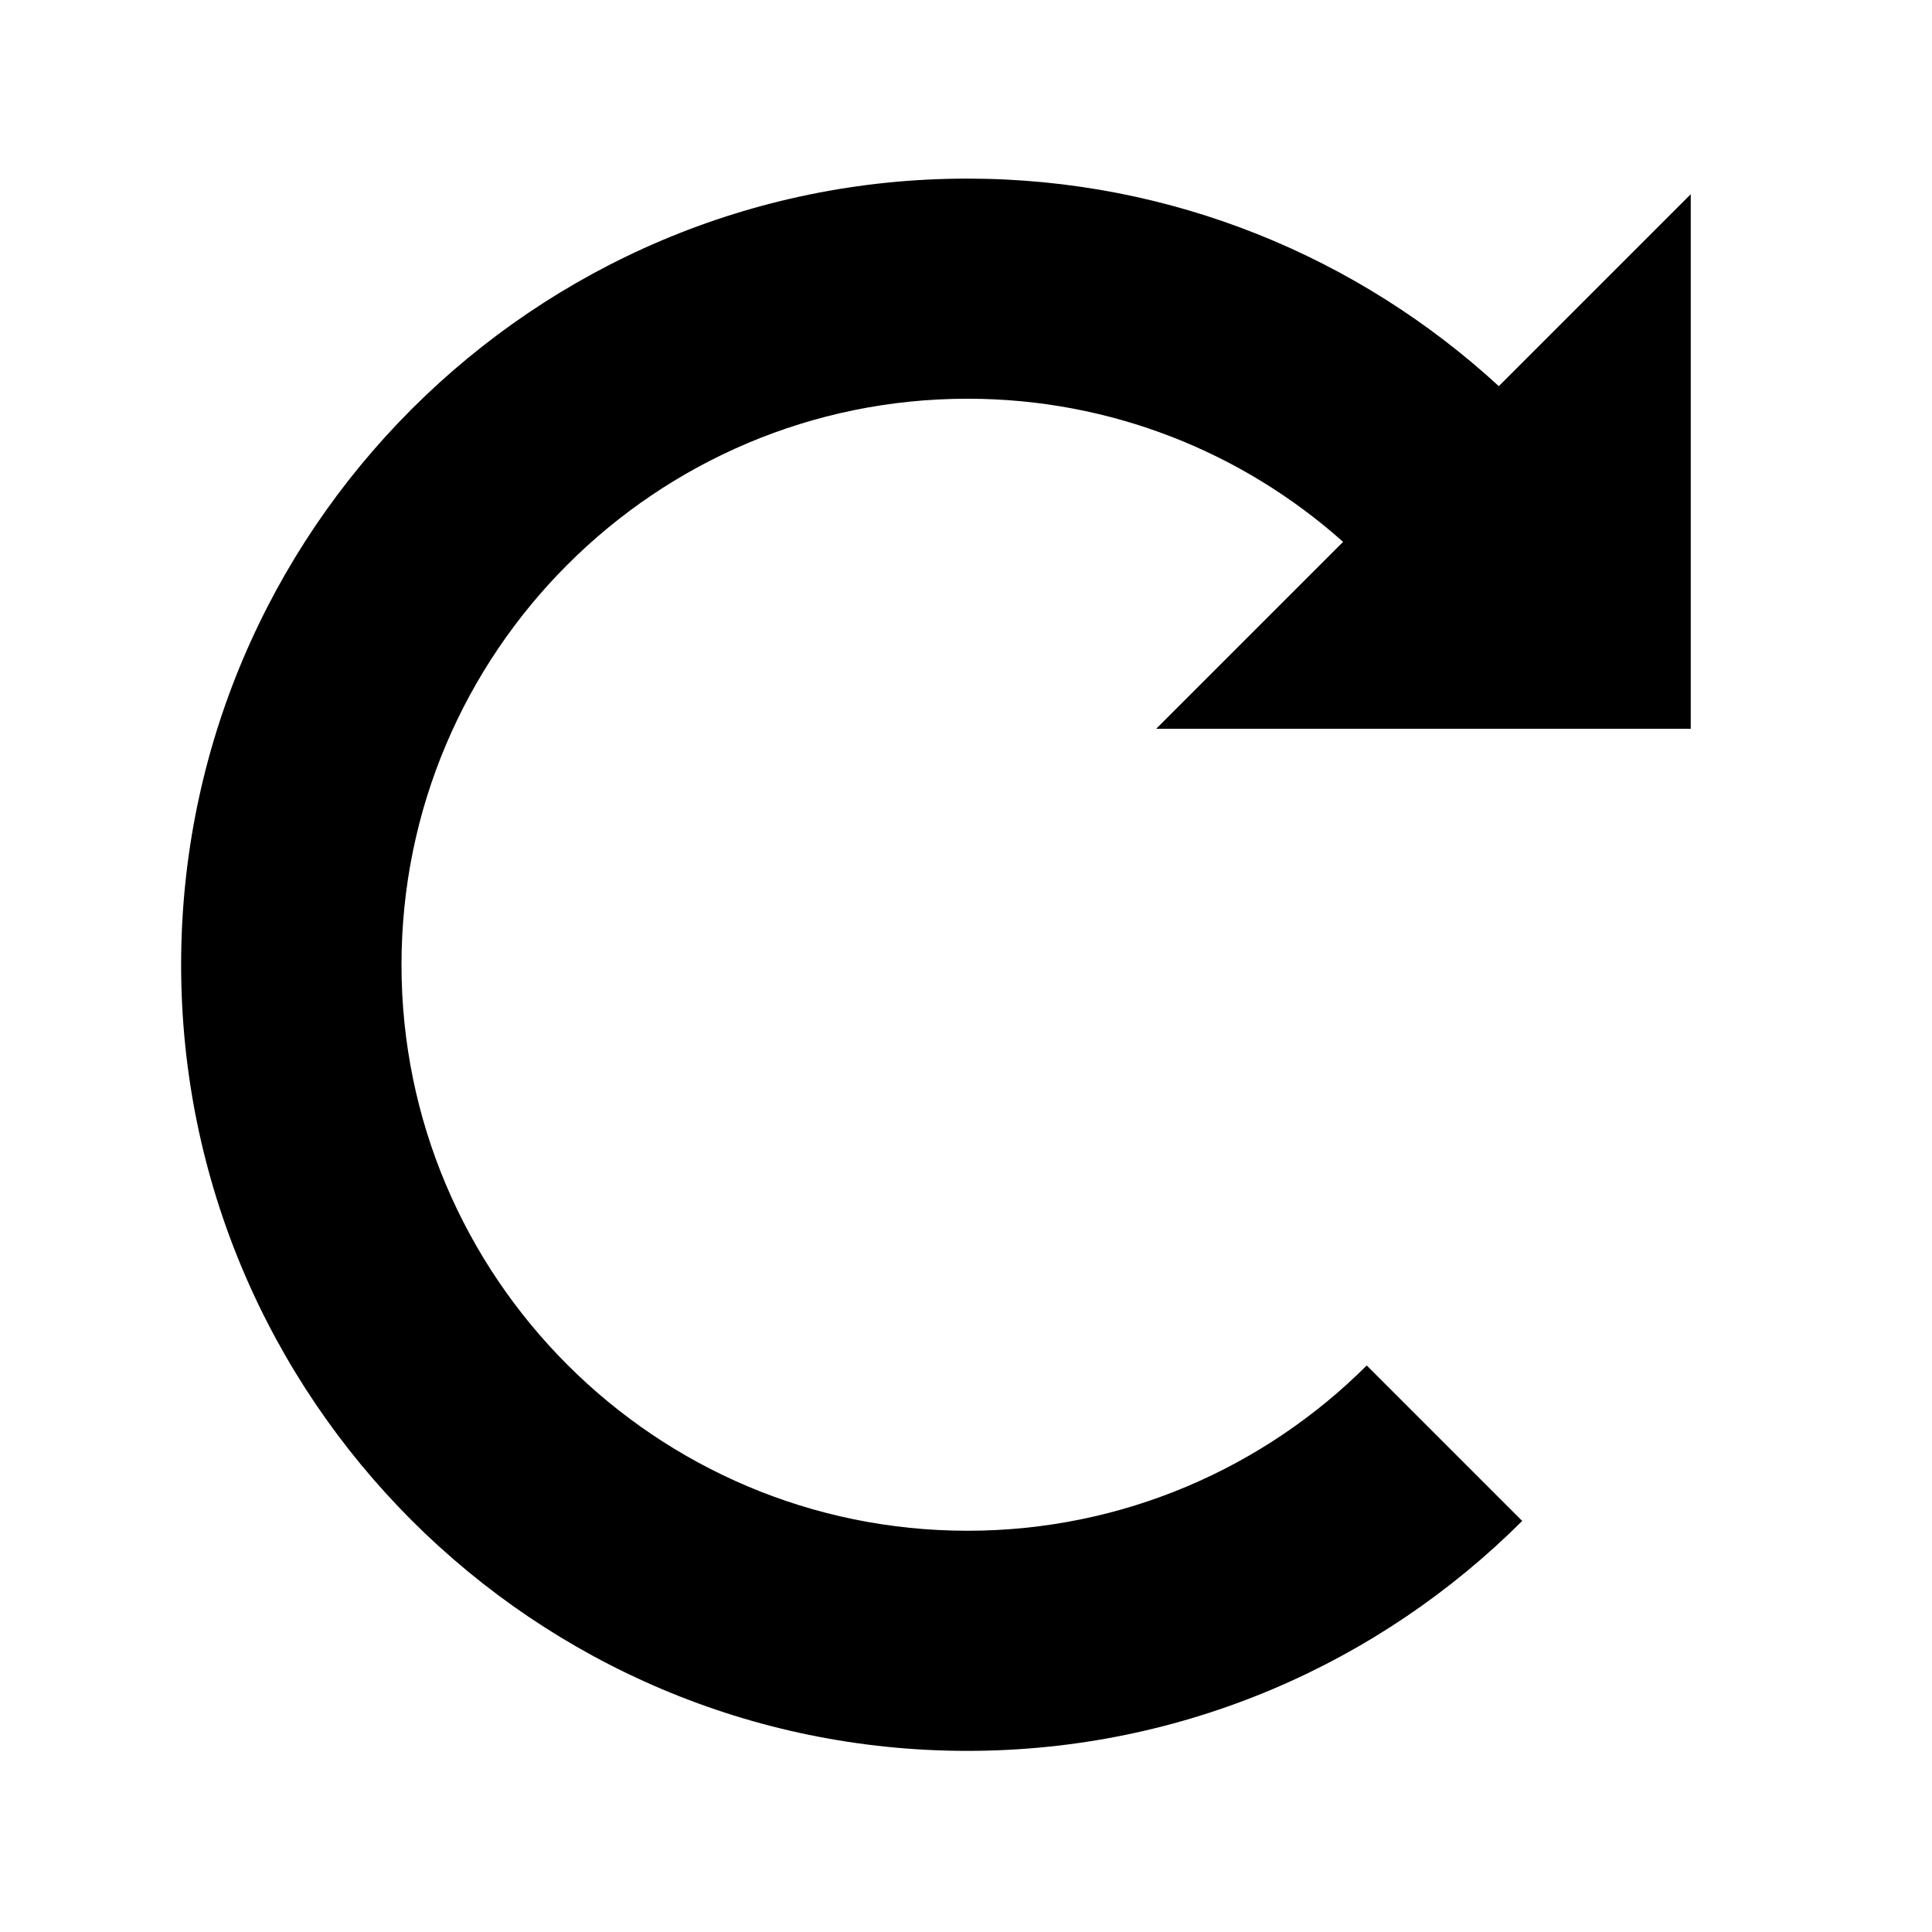
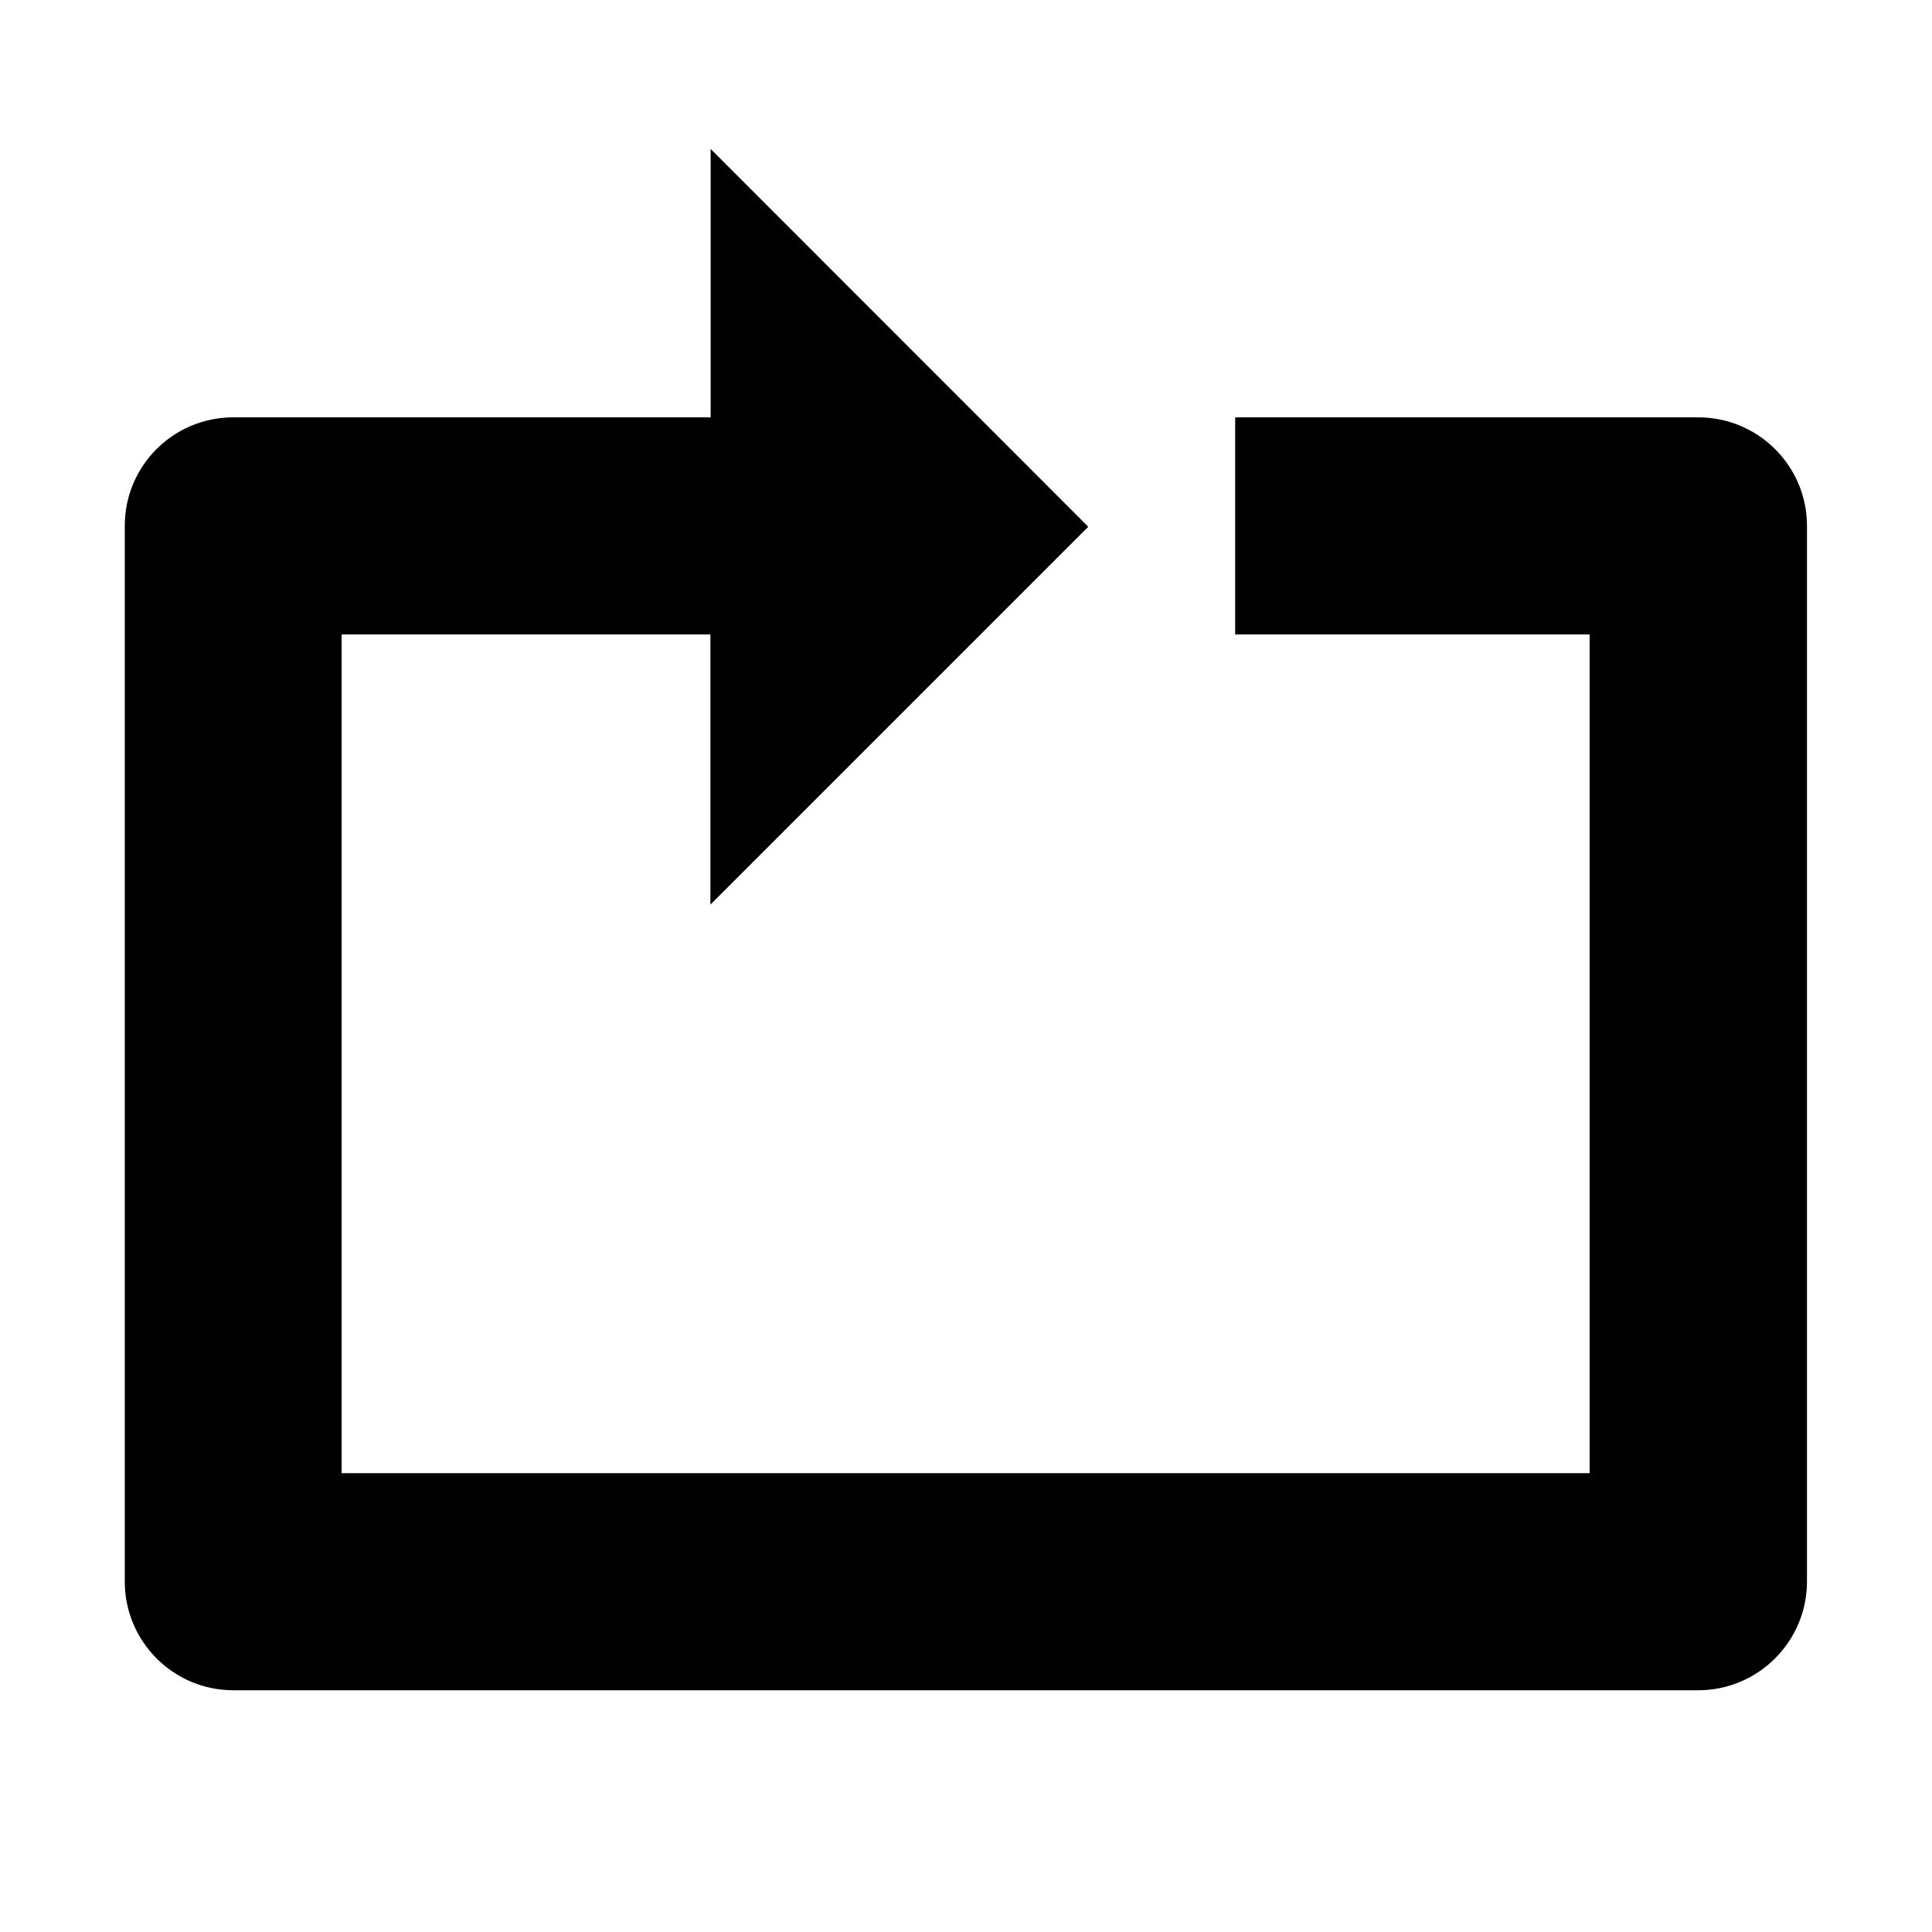
- <svg xmlns="http://www.w3.org/2000/svg" version="1.1" xml:space="preserve" height="24" width="24" enable-background="new 0 0 32 32" y="0px" x="0px" viewBox="0 0 7.68 7.68">
-   <path d="M5.958,1.535c-0.557-0.512-1.299-0.825-2.113-0.825-1.723,0-3.125,1.402-3.125,3.125,0,1.723,1.402,3.125,3.125,3.125,0.86,0,1.64-0.349,2.206-0.914l-0.618-0.618c-0.407,0.406-0.969,0.657-1.587,0.657-1.241,0-2.25-1.009-2.25-2.25s1.009-2.25,2.25-2.25c0.573,0,1.096,0.215,1.493,0.569l-0.743,0.743h2.125v-2.125l-0.762,0.762z" />
+ <svg xmlns="http://www.w3.org/2000/svg" xml:space="preserve" height="24" viewBox="0 0 7.68 7.68" width="24" version="1.1" y="0px" x="0px" enable-background="new 0 0 32 32">
+   <path d="m2.825 0.592v1.067h-1.898c-0.238 0-0.431 0.193-0.431 0.431v4.197c0 0.238 0.193 0.432 0.431 0.432h5.824c0.238-0 0.432-0.194 0.432-0.432v-4.197c-0-0.238-0.194-0.431-0.432-0.431h-1.841v0.863h1.409v3.334h-4.961v-3.334h1.466v0.023 1.051l1.502-1.502z" />
</svg>
